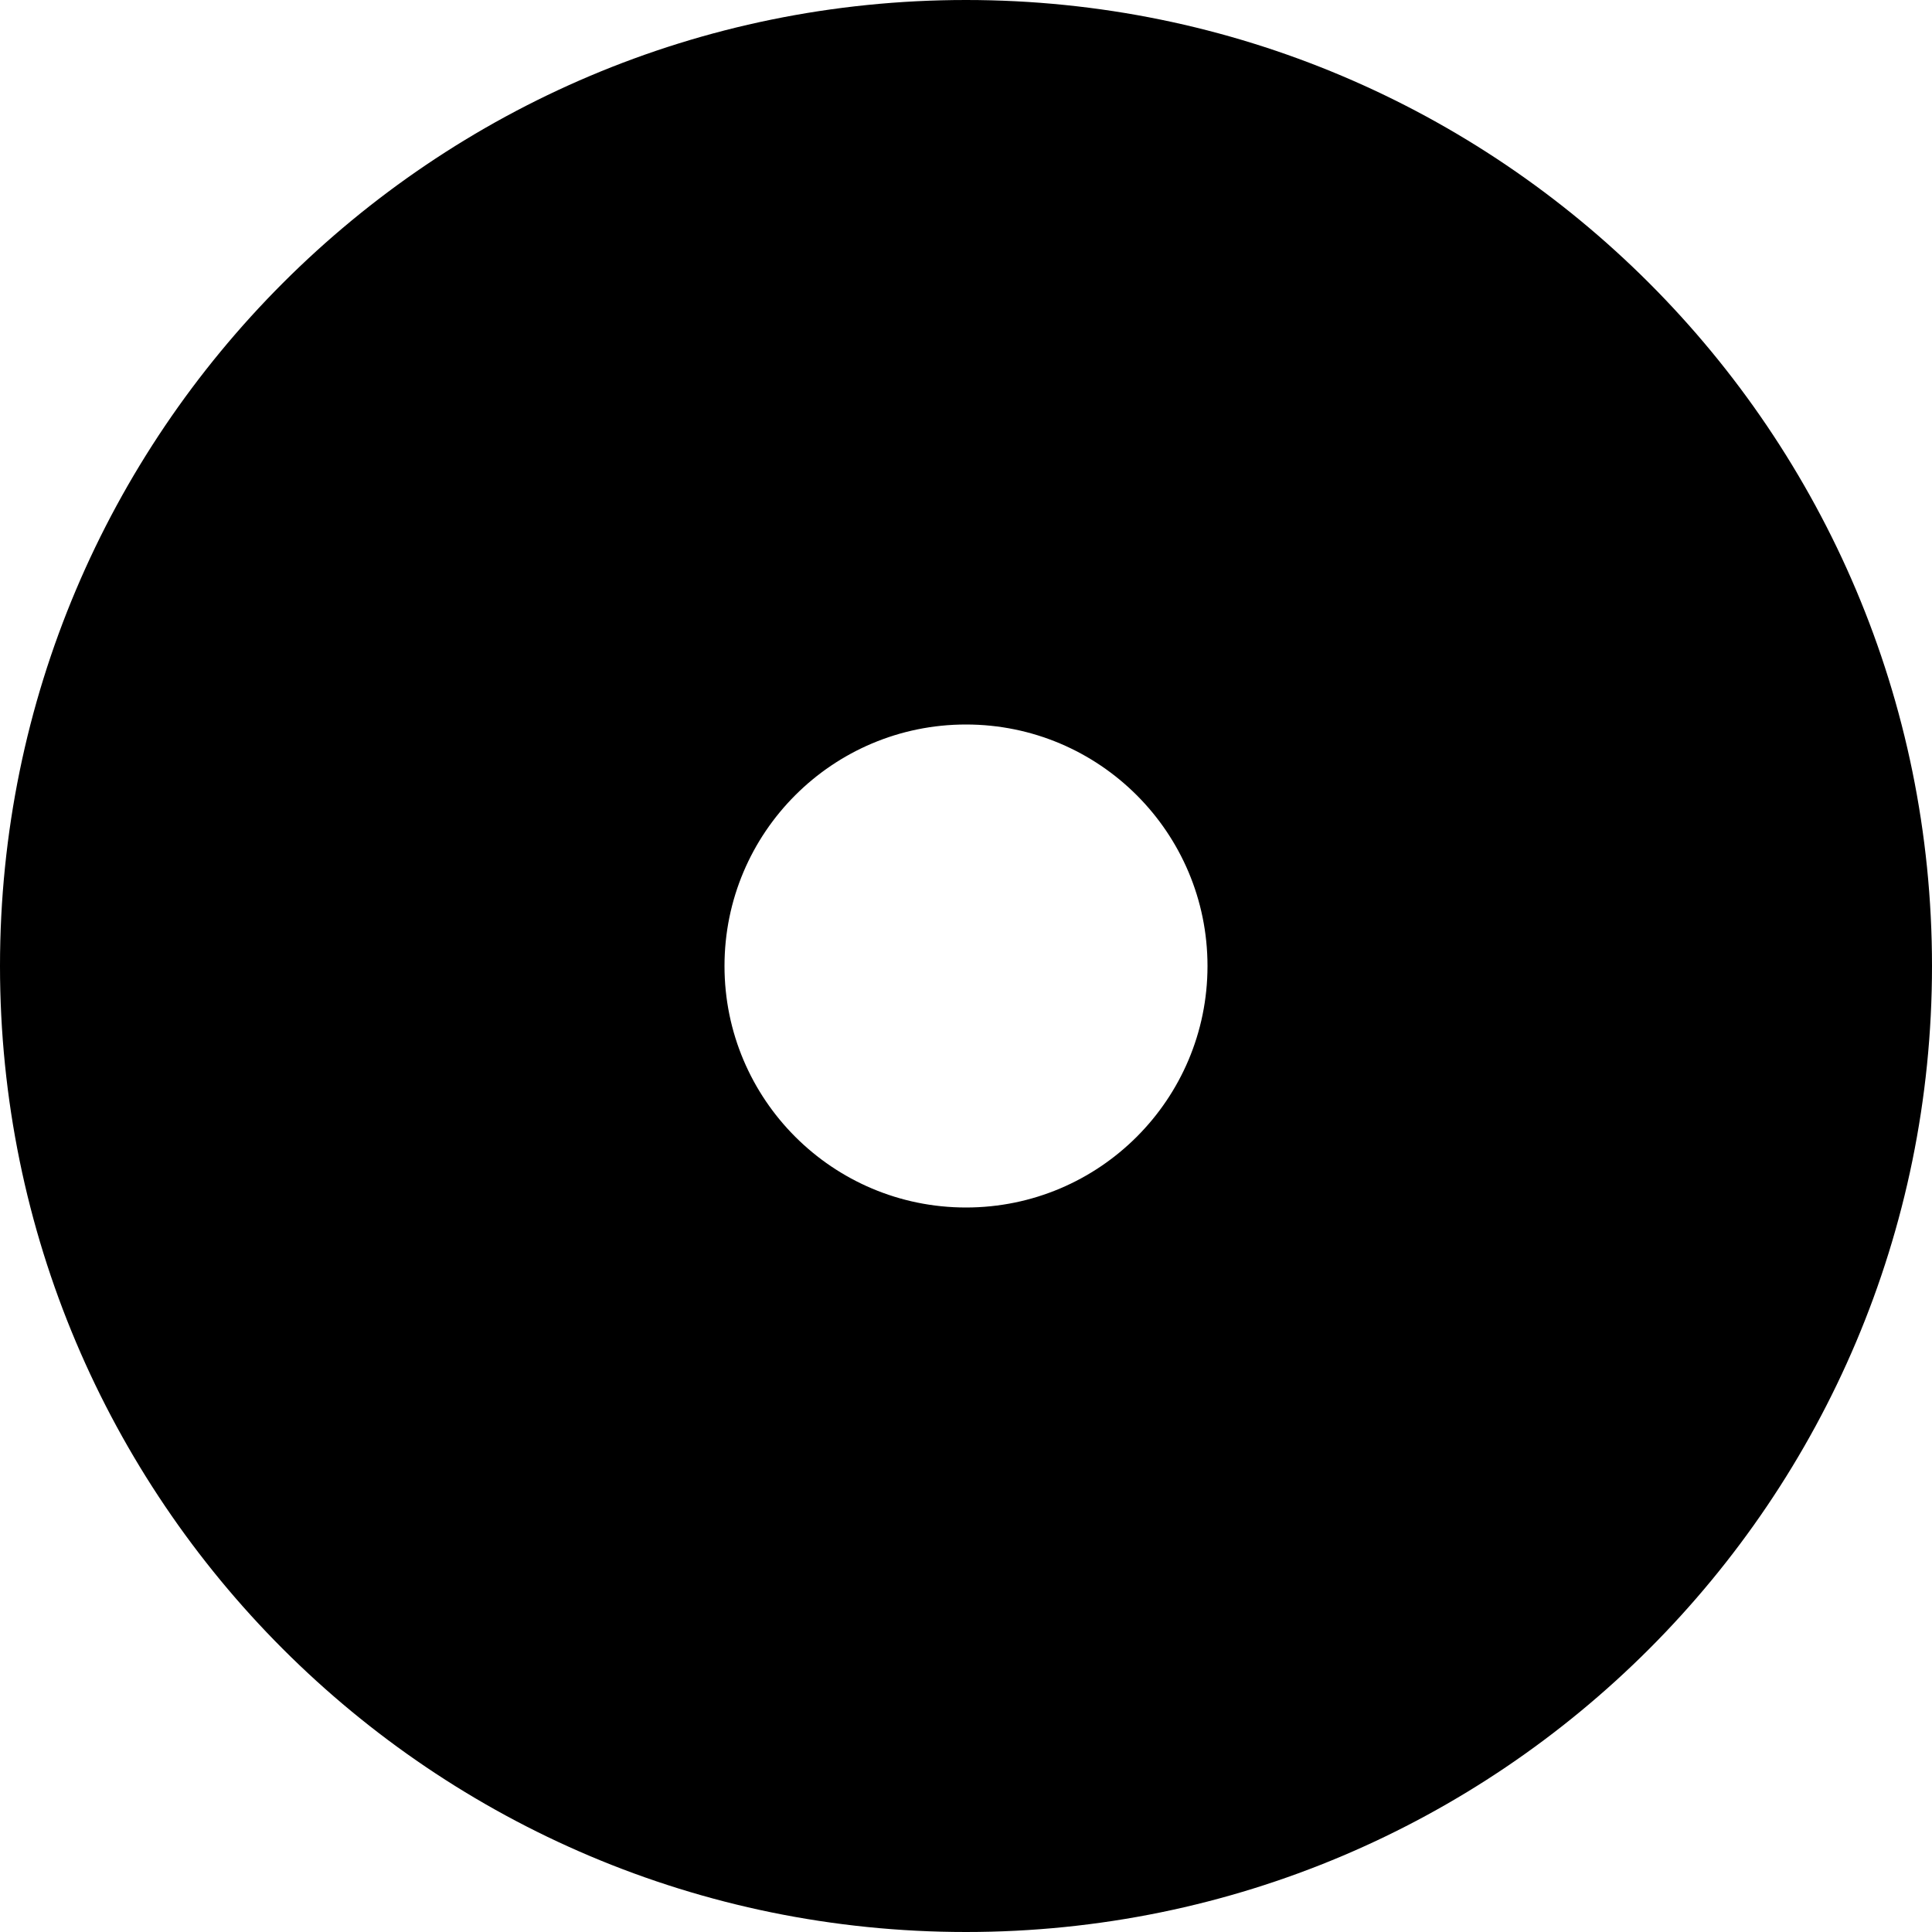
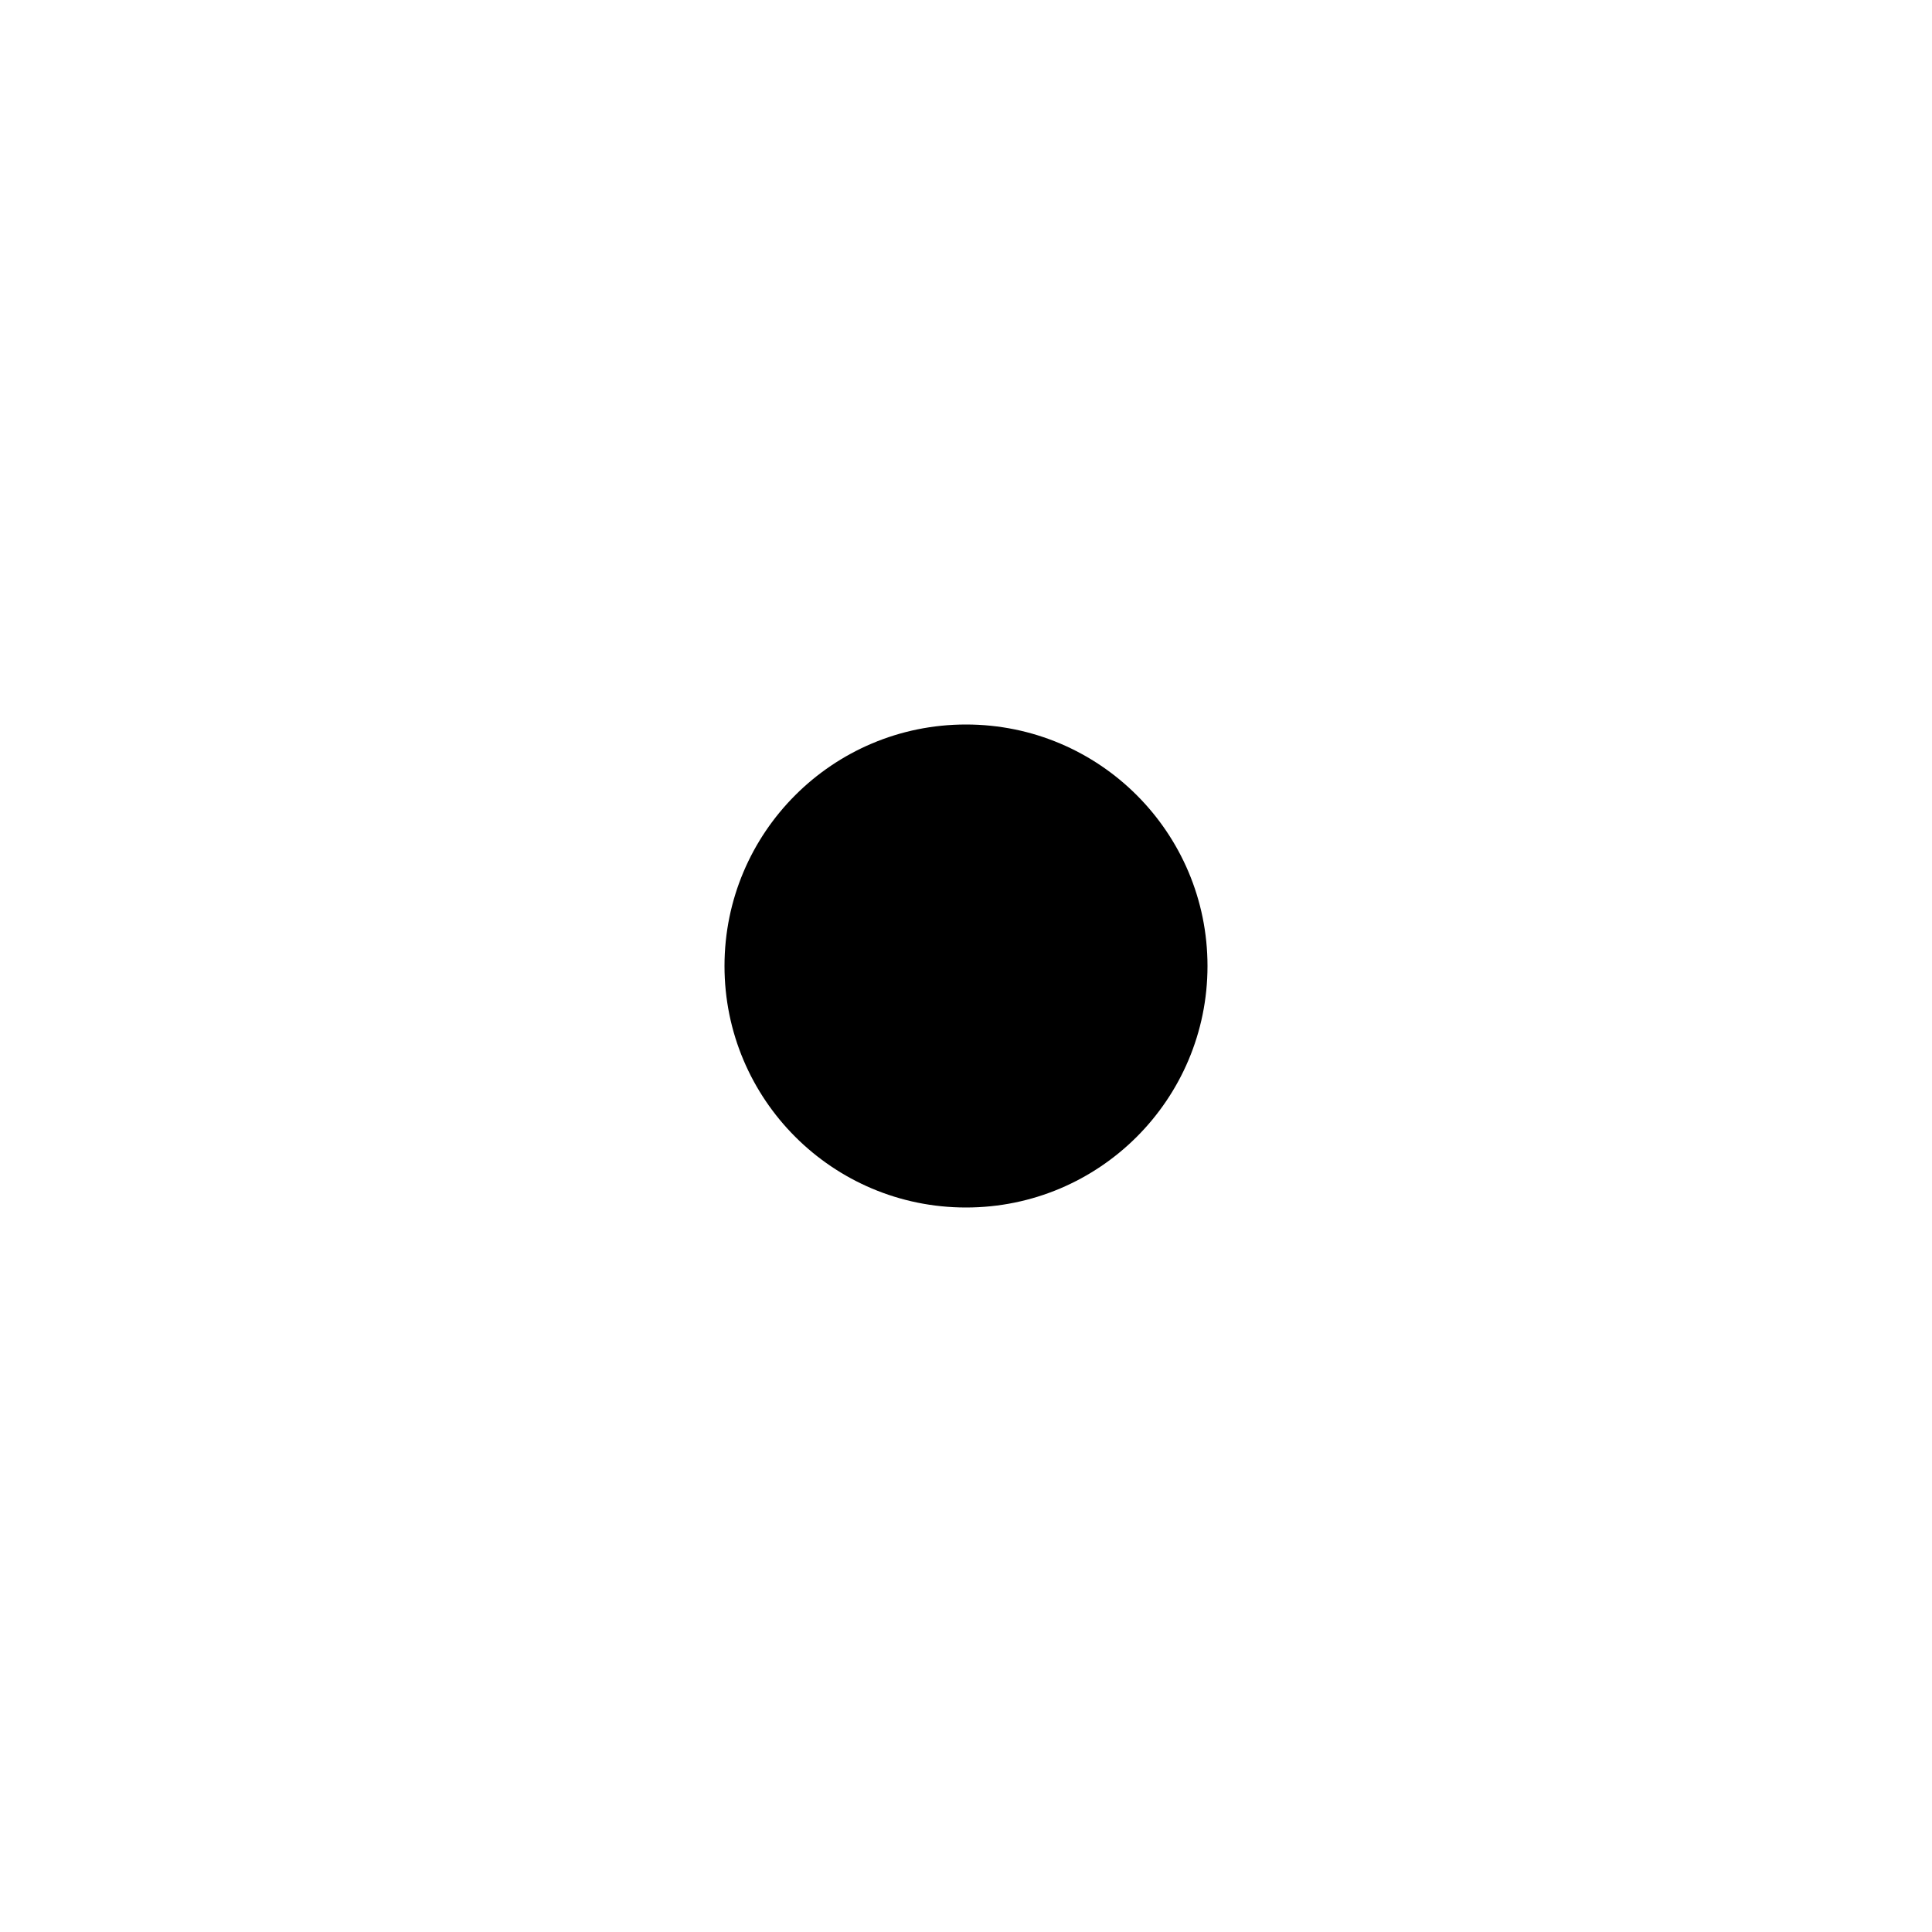
<svg xmlns="http://www.w3.org/2000/svg" width="16" height="16" version="1.1" viewBox="0 0 16 16" id="svg4">
  <defs id="defs8" />
-   <path id="path2" d="M 8 0 C 3.582 0 0 3.582 0 8 C 0 12.418 3.582 16 8 16 C 12.418 16 16 12.418 16 8 C 16 3.582 12.418 0 8 0 z M 8 6 A 2 2 0 0 1 10 8 A 2 2 0 0 1 8 10 A 2 2 0 0 1 6 8 A 2 2 0 0 1 8 6 z " />
+   <path id="path2" d="m 8,6 c 1.105,0 2,0.895 2,2 0,1.105 -0.895,2 -2,2 C 6.895,10 6,9.105 6,8 6,6.895 6.895,6 8,6 Z" />
</svg>
